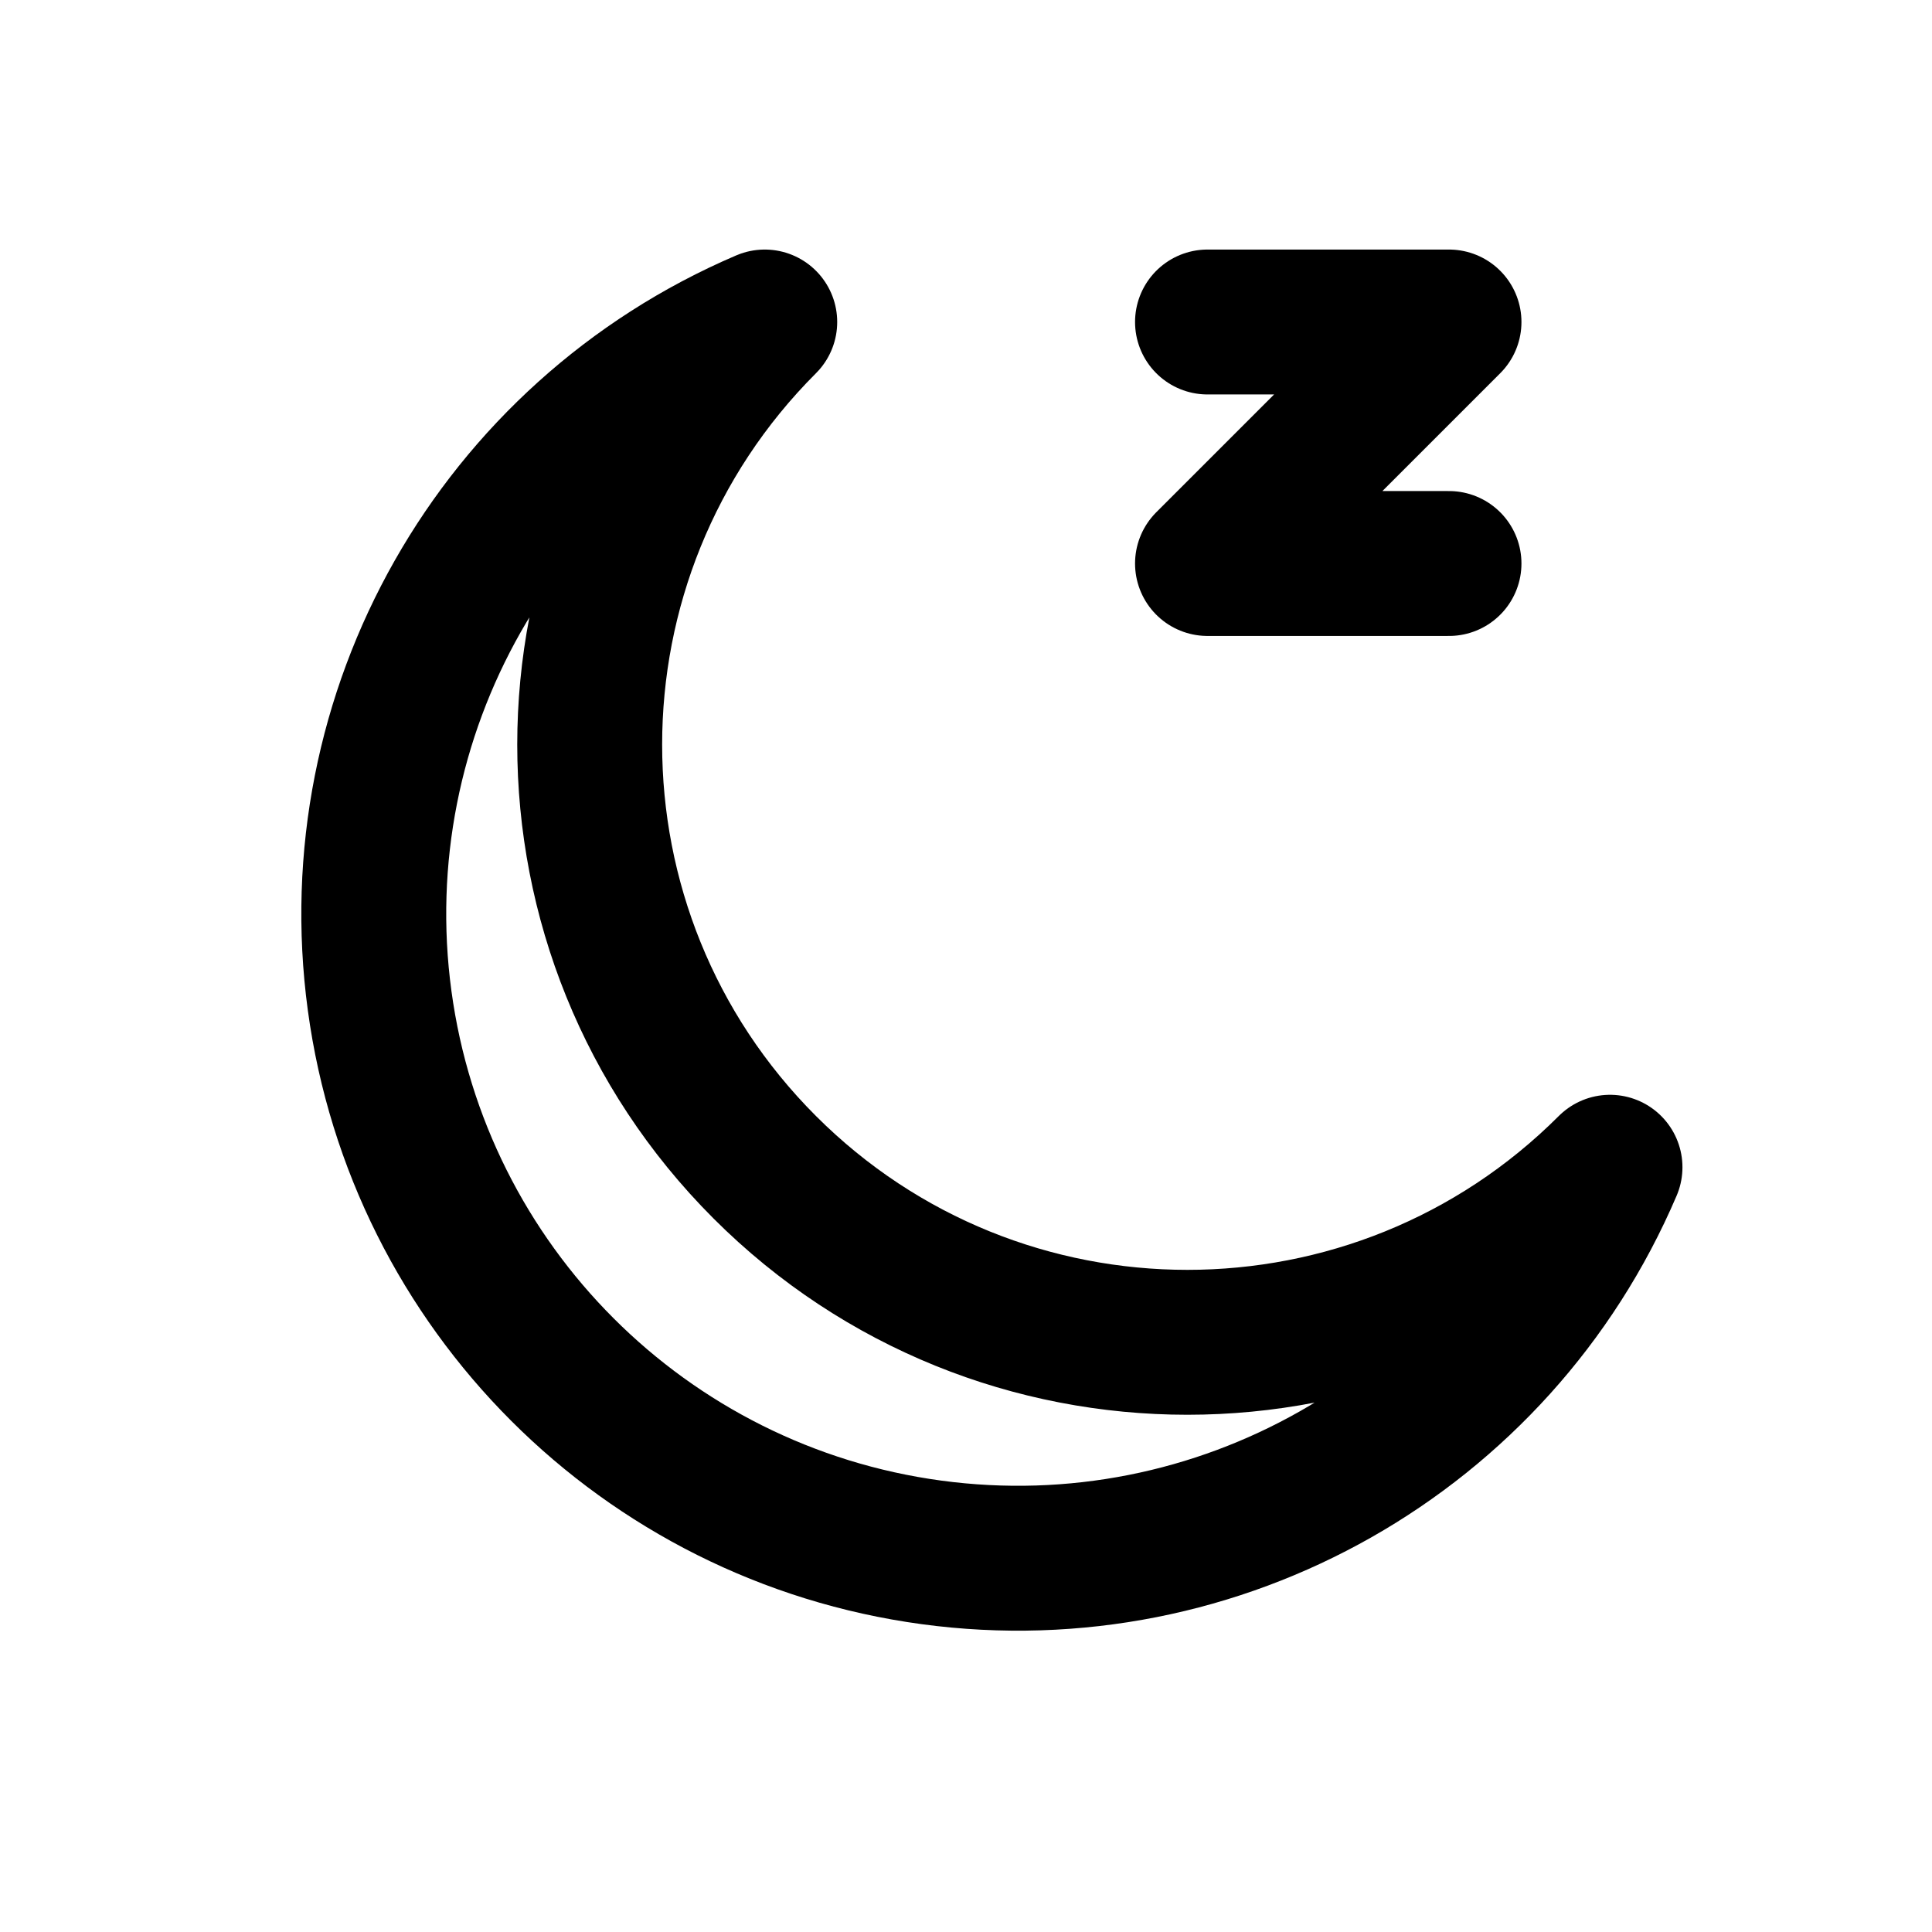
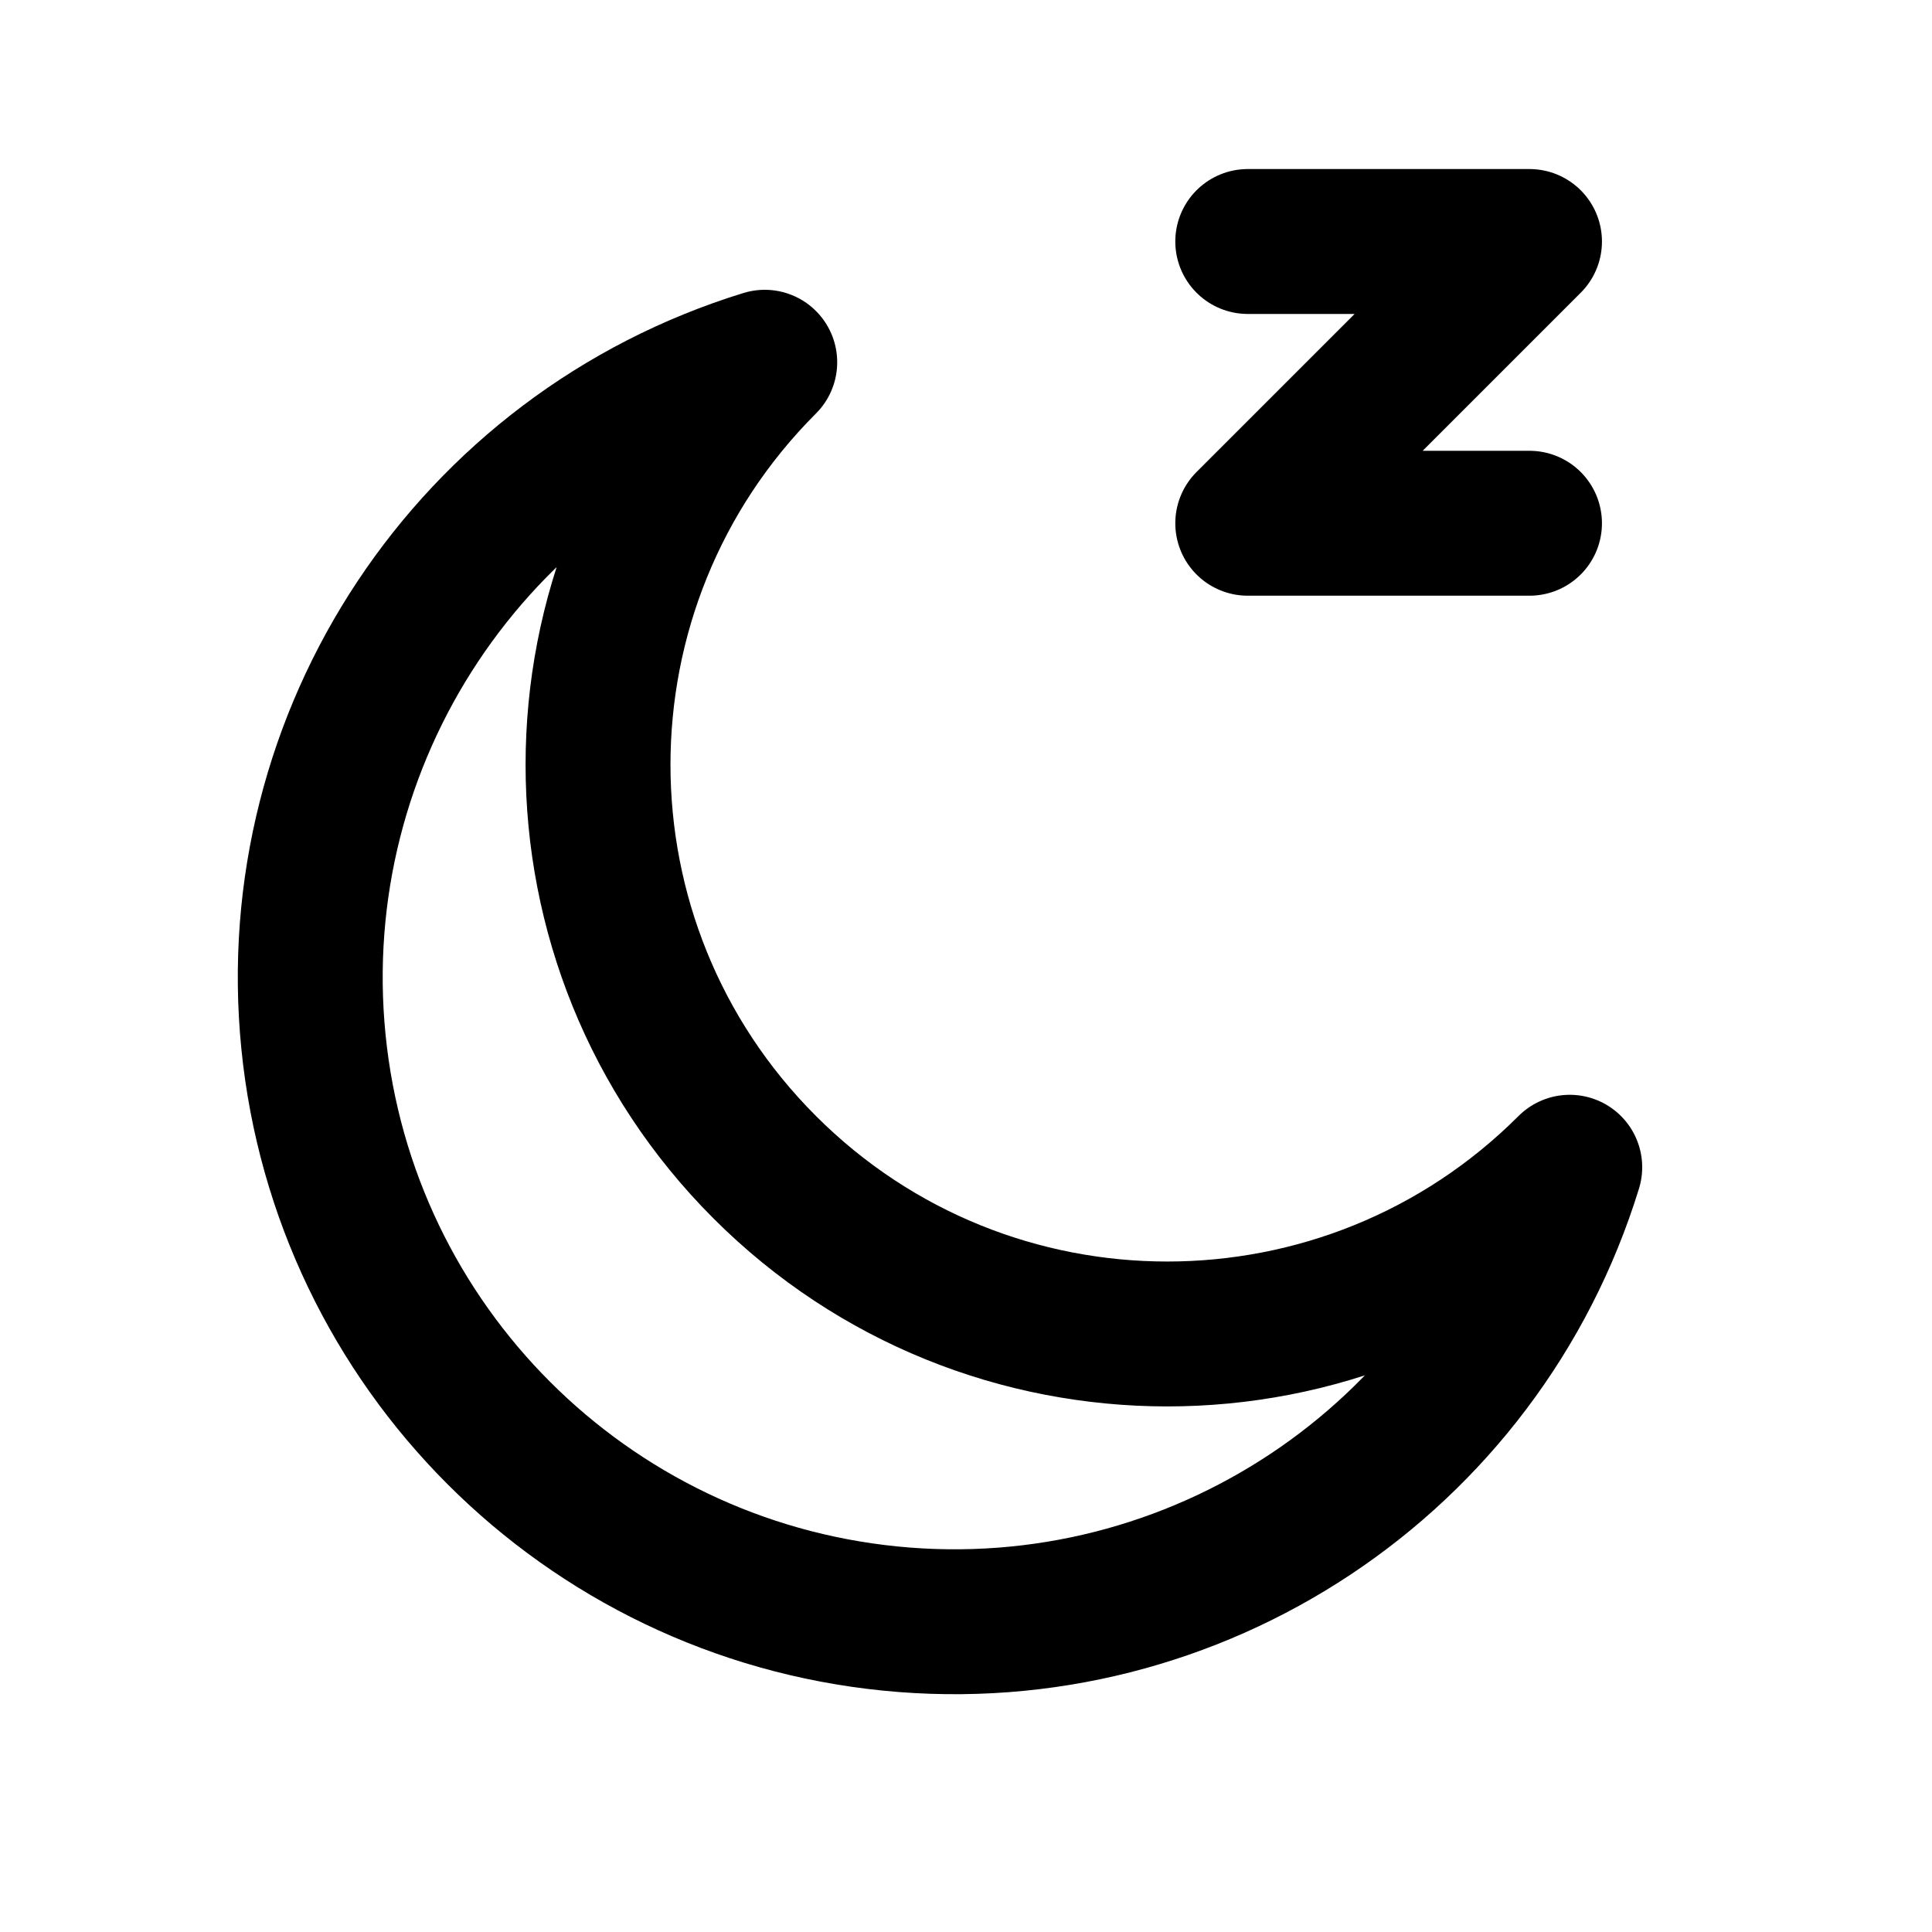
<svg xmlns="http://www.w3.org/2000/svg" width="24" height="24" viewBox="0 0 24 24" fill="none" stroke="currentColor" stroke-width="1.8" stroke-linecap="round" stroke-linejoin="round">
-   <path d="M20 14.5A8 8 0 1 1 9.5 4a6.5 6.5 0 0 0 10.5 10.5Z" />
-   <path d="M15 4h3l-3 3h3" />
+   <path d="M19.5 14.5A8 8 0 1 1 9.5 4.5a6.5 6.5 0 0 0 10 10Z" />
+   <path d="M15.5 3h3.5l-3.5 3.5H19" />
</svg>
